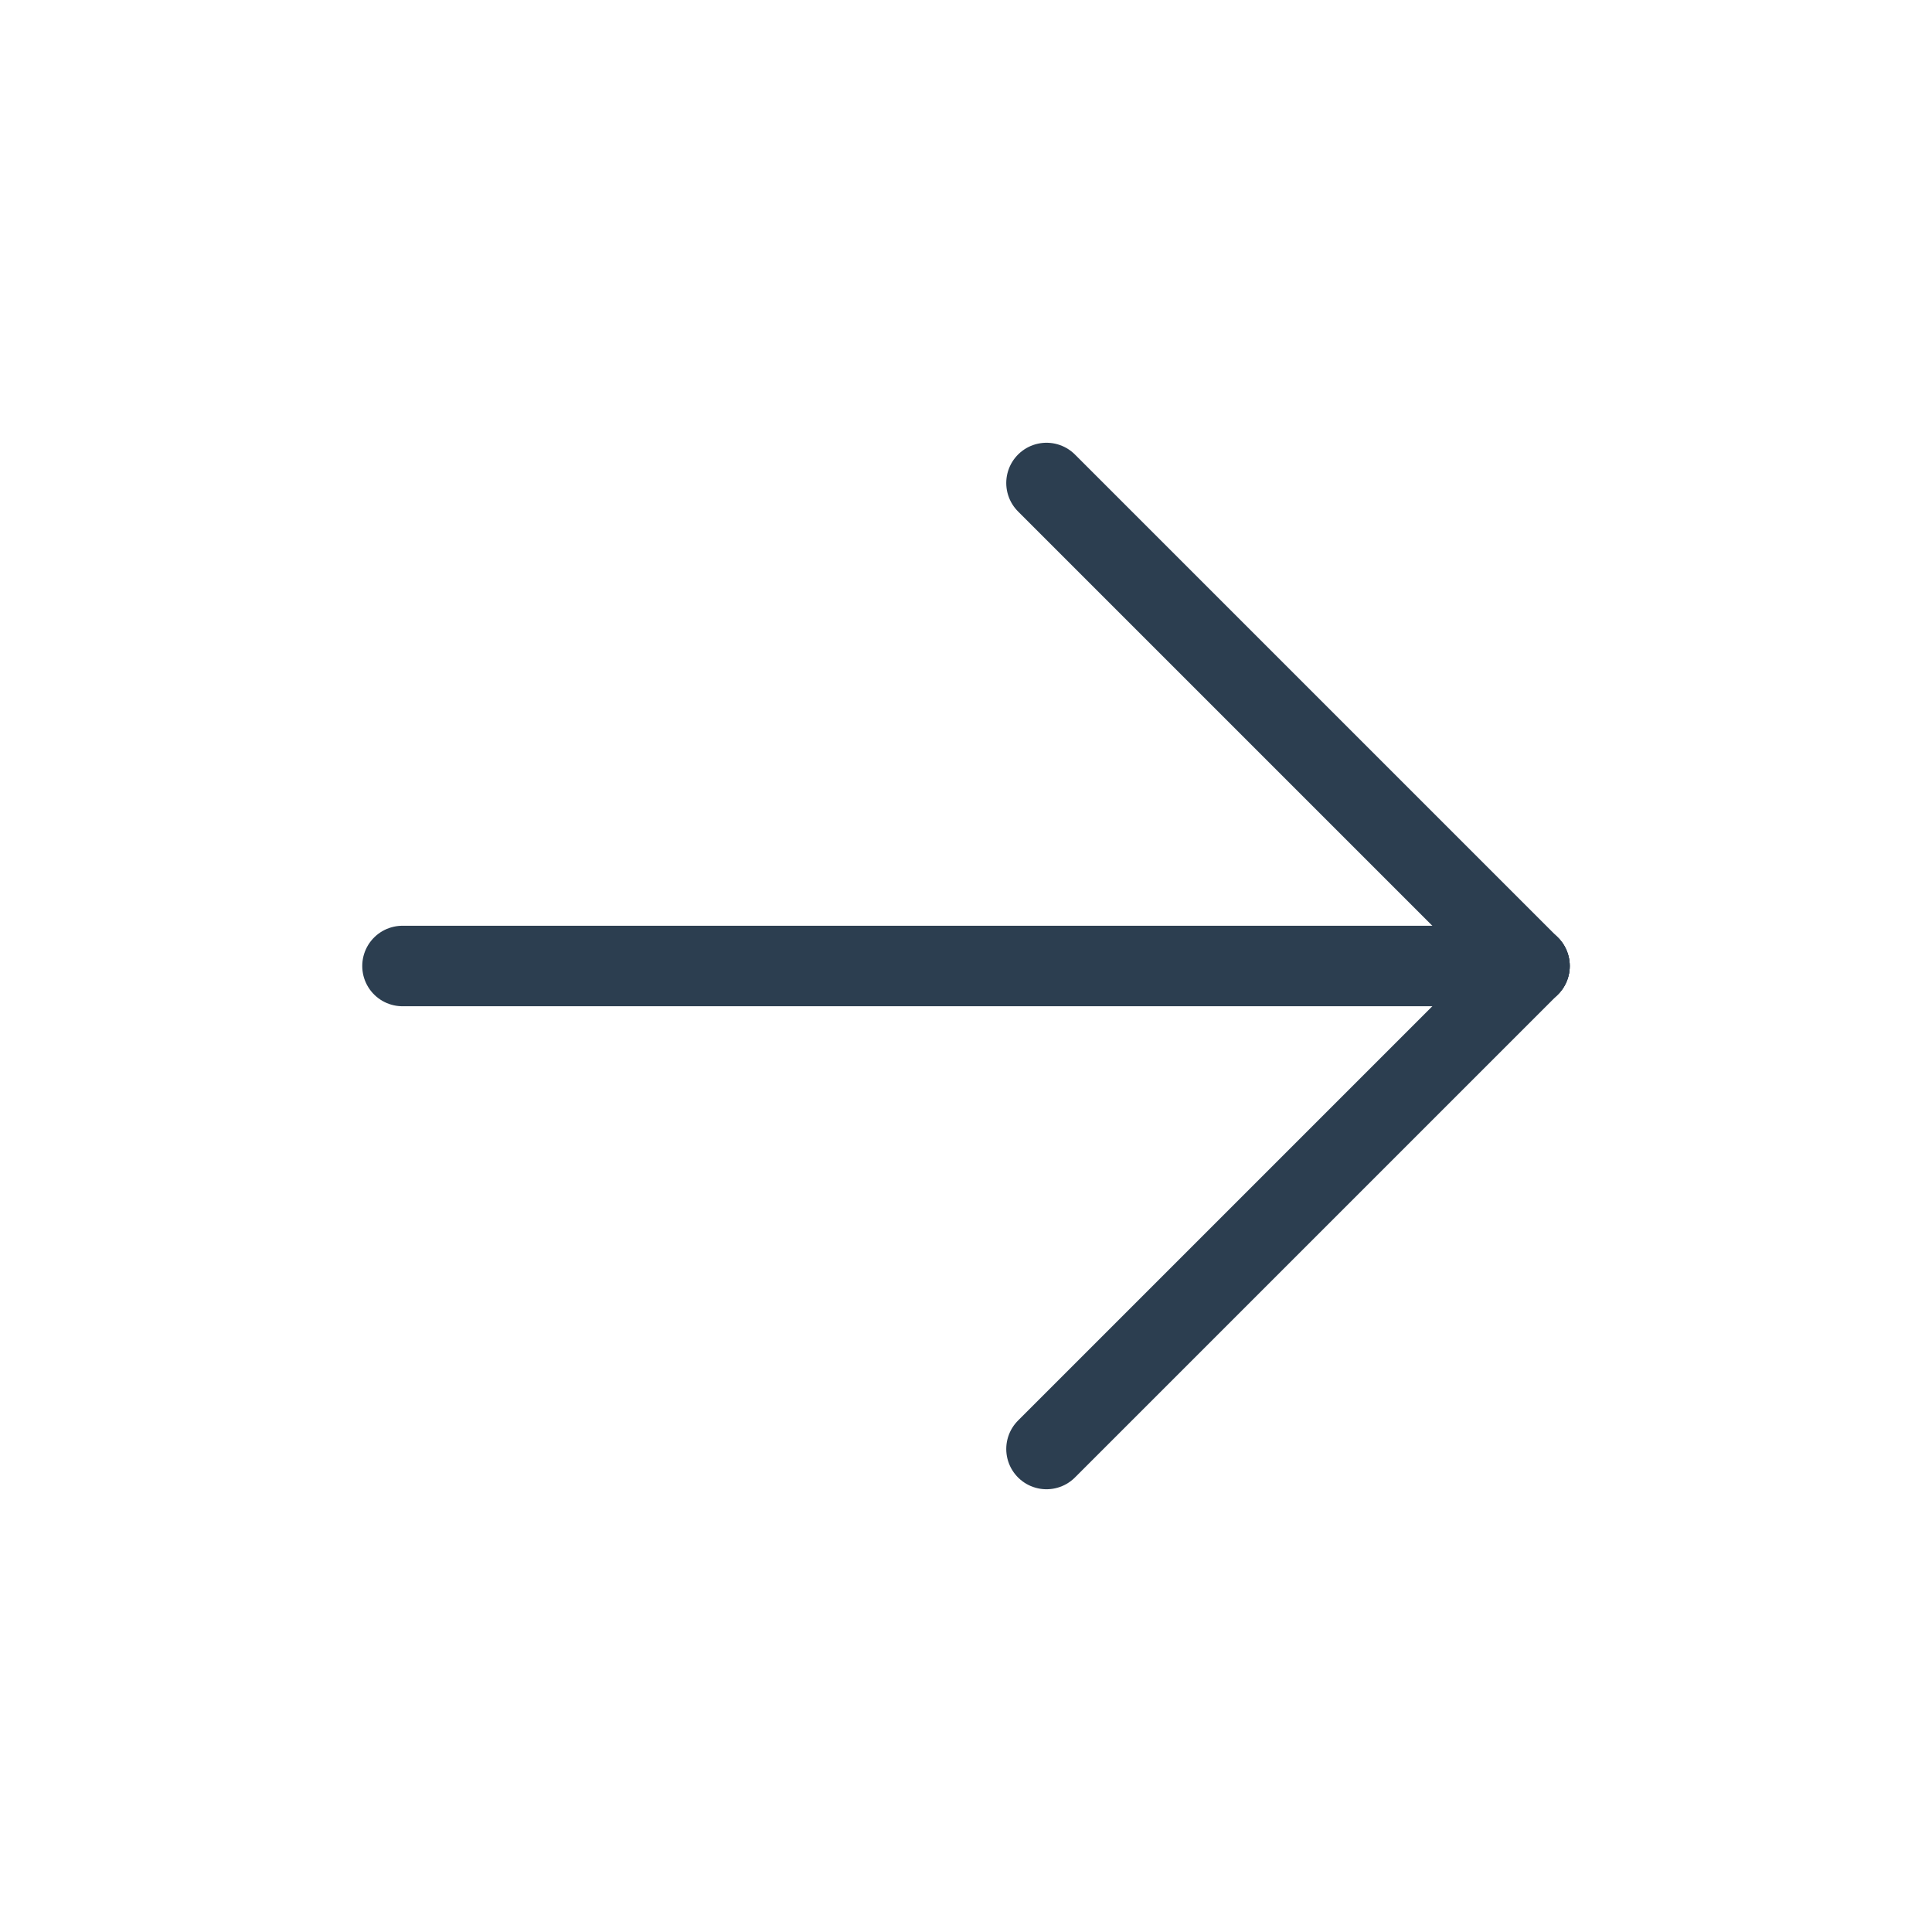
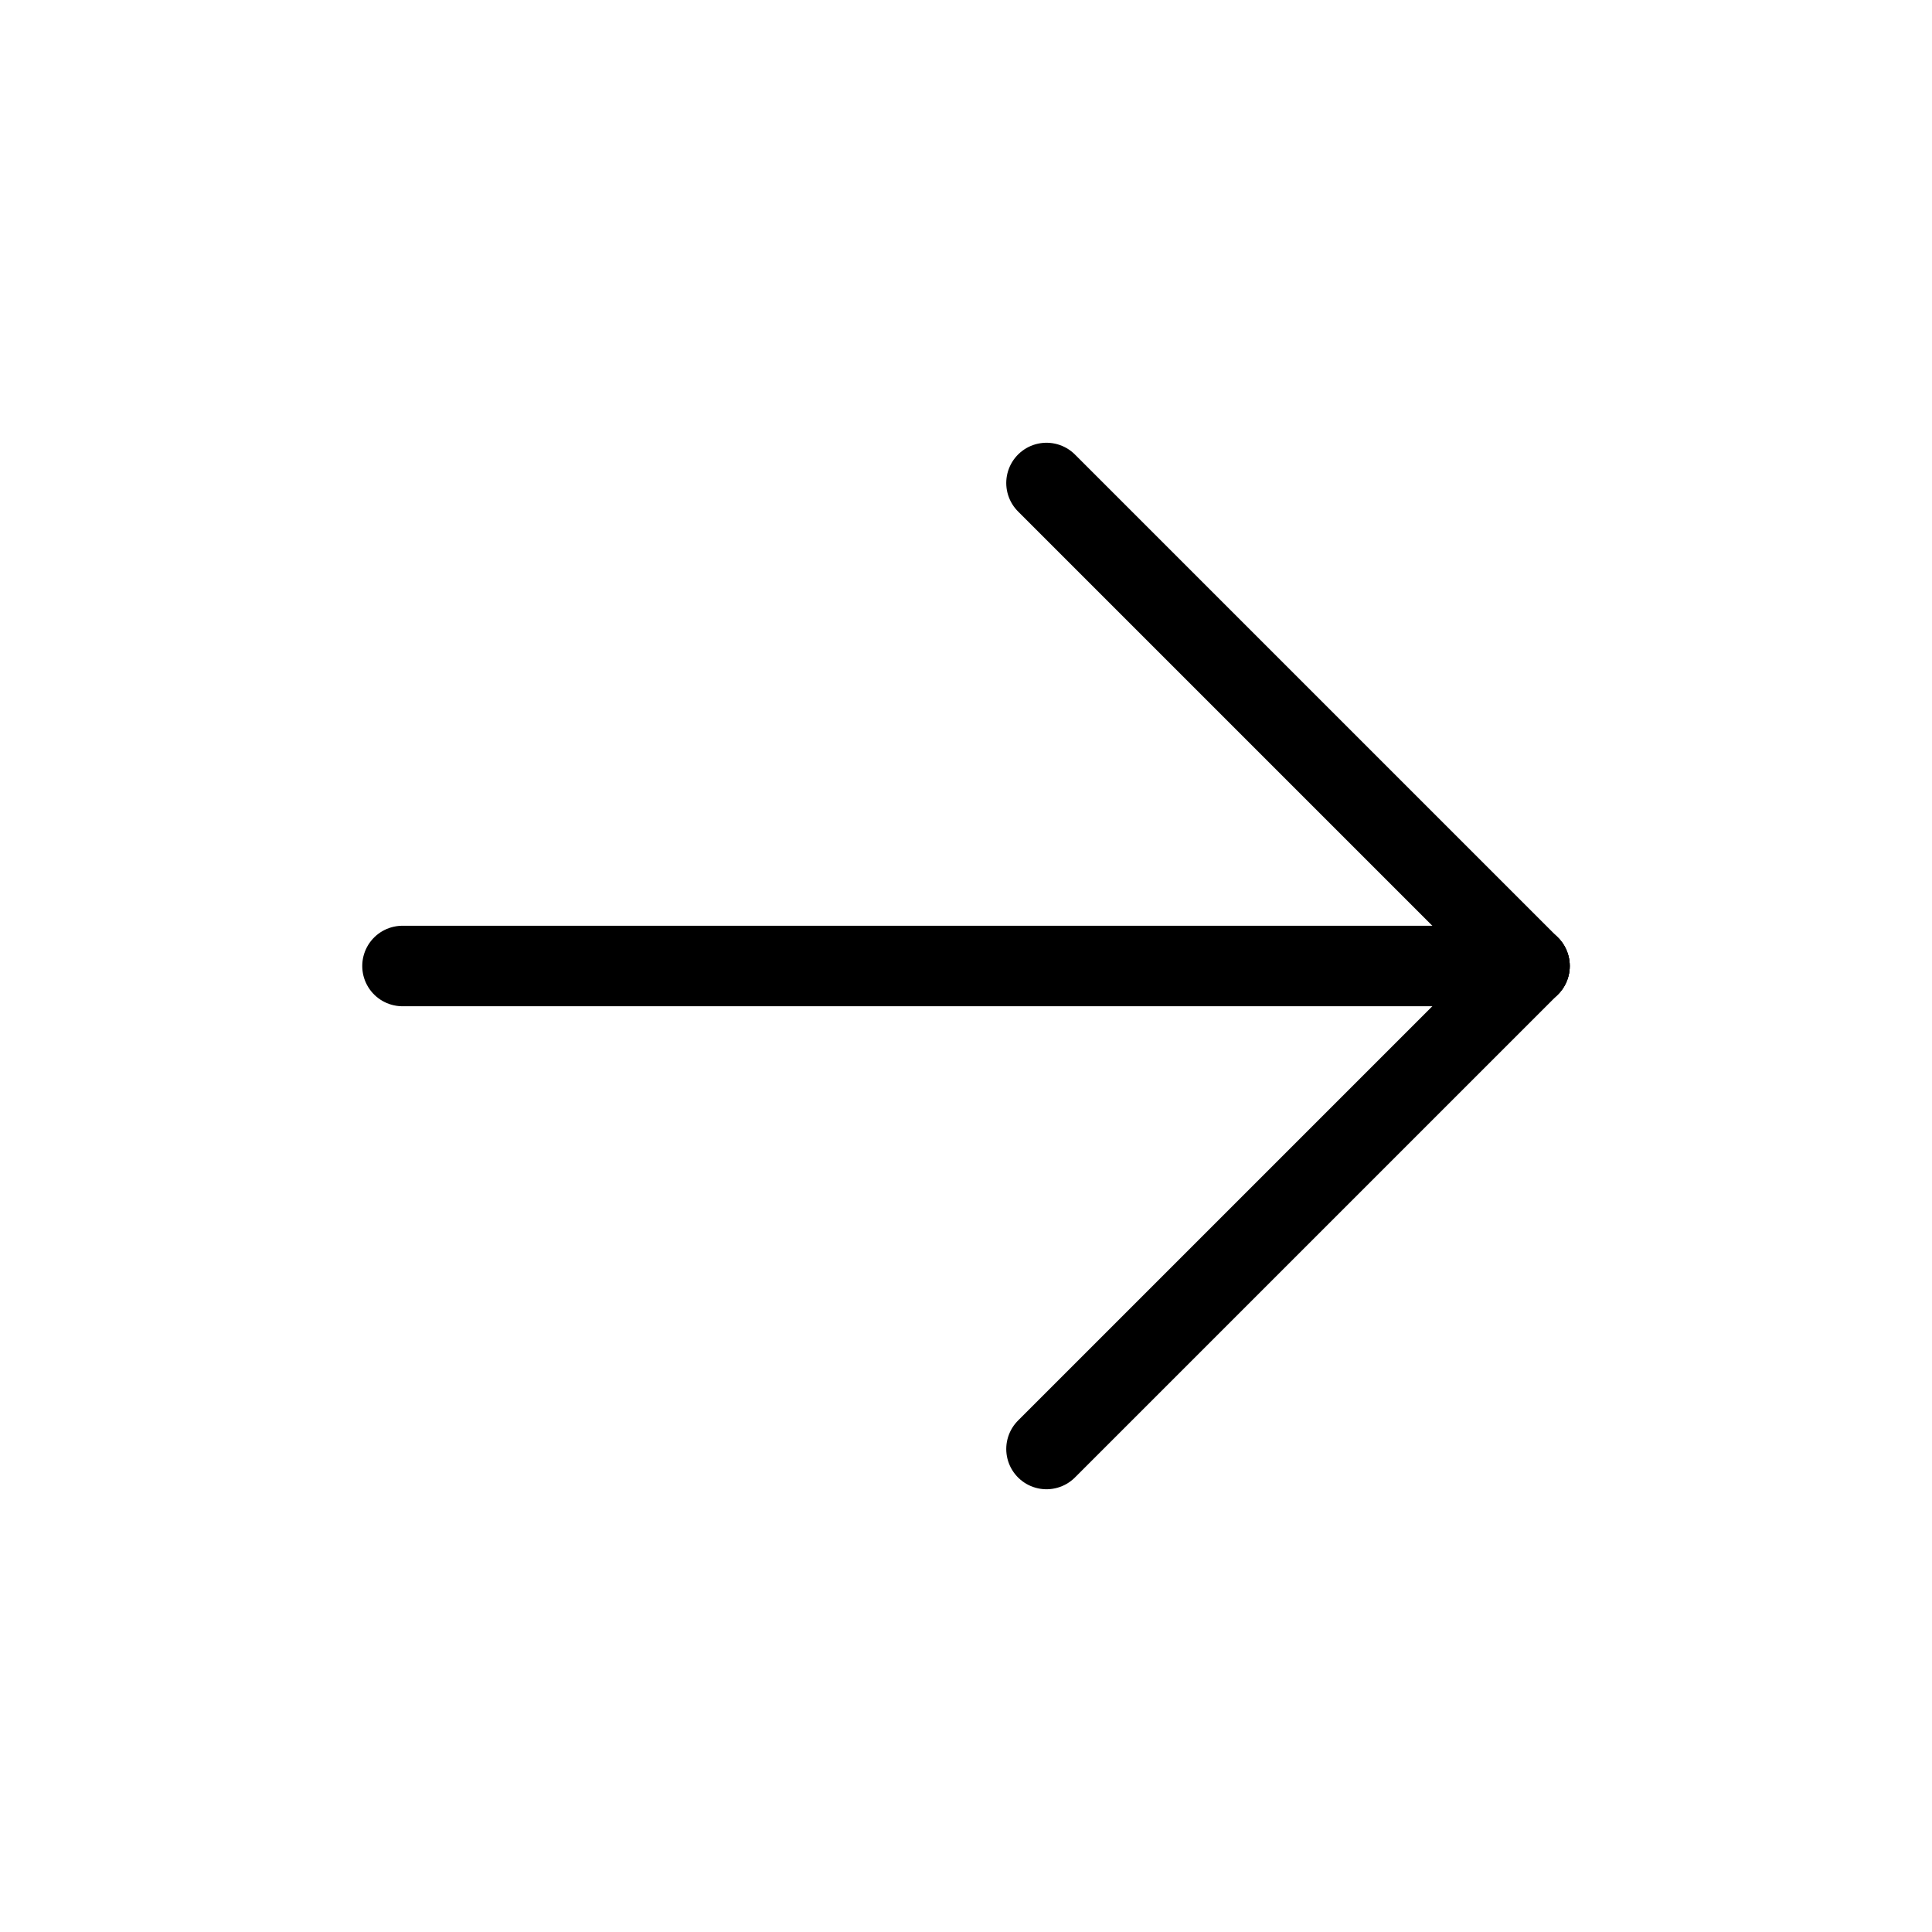
- <svg xmlns="http://www.w3.org/2000/svg" class="icon icon-tabler icon-tabler-arrow-right" width="44" height="44" viewBox="0 0 24 24" stroke-width="1" stroke="#2c3e50" fill="none" stroke-linecap="round" stroke-linejoin="round">
+ <svg xmlns="http://www.w3.org/2000/svg" class="icon icon-tabler icon-tabler-arrow-right" width="44" height="44" viewBox="0 0 24 24" stroke-width="1" stroke="currentColor" fill="none" stroke-linecap="round" stroke-linejoin="round">
  <path stroke="none" d="M0 0h24v24H0z" fill="none" />
  <path d="M5 12l14 0" />
  <path d="M13 18l6 -6" />
  <path d="M13 6l6 6" />
</svg>
